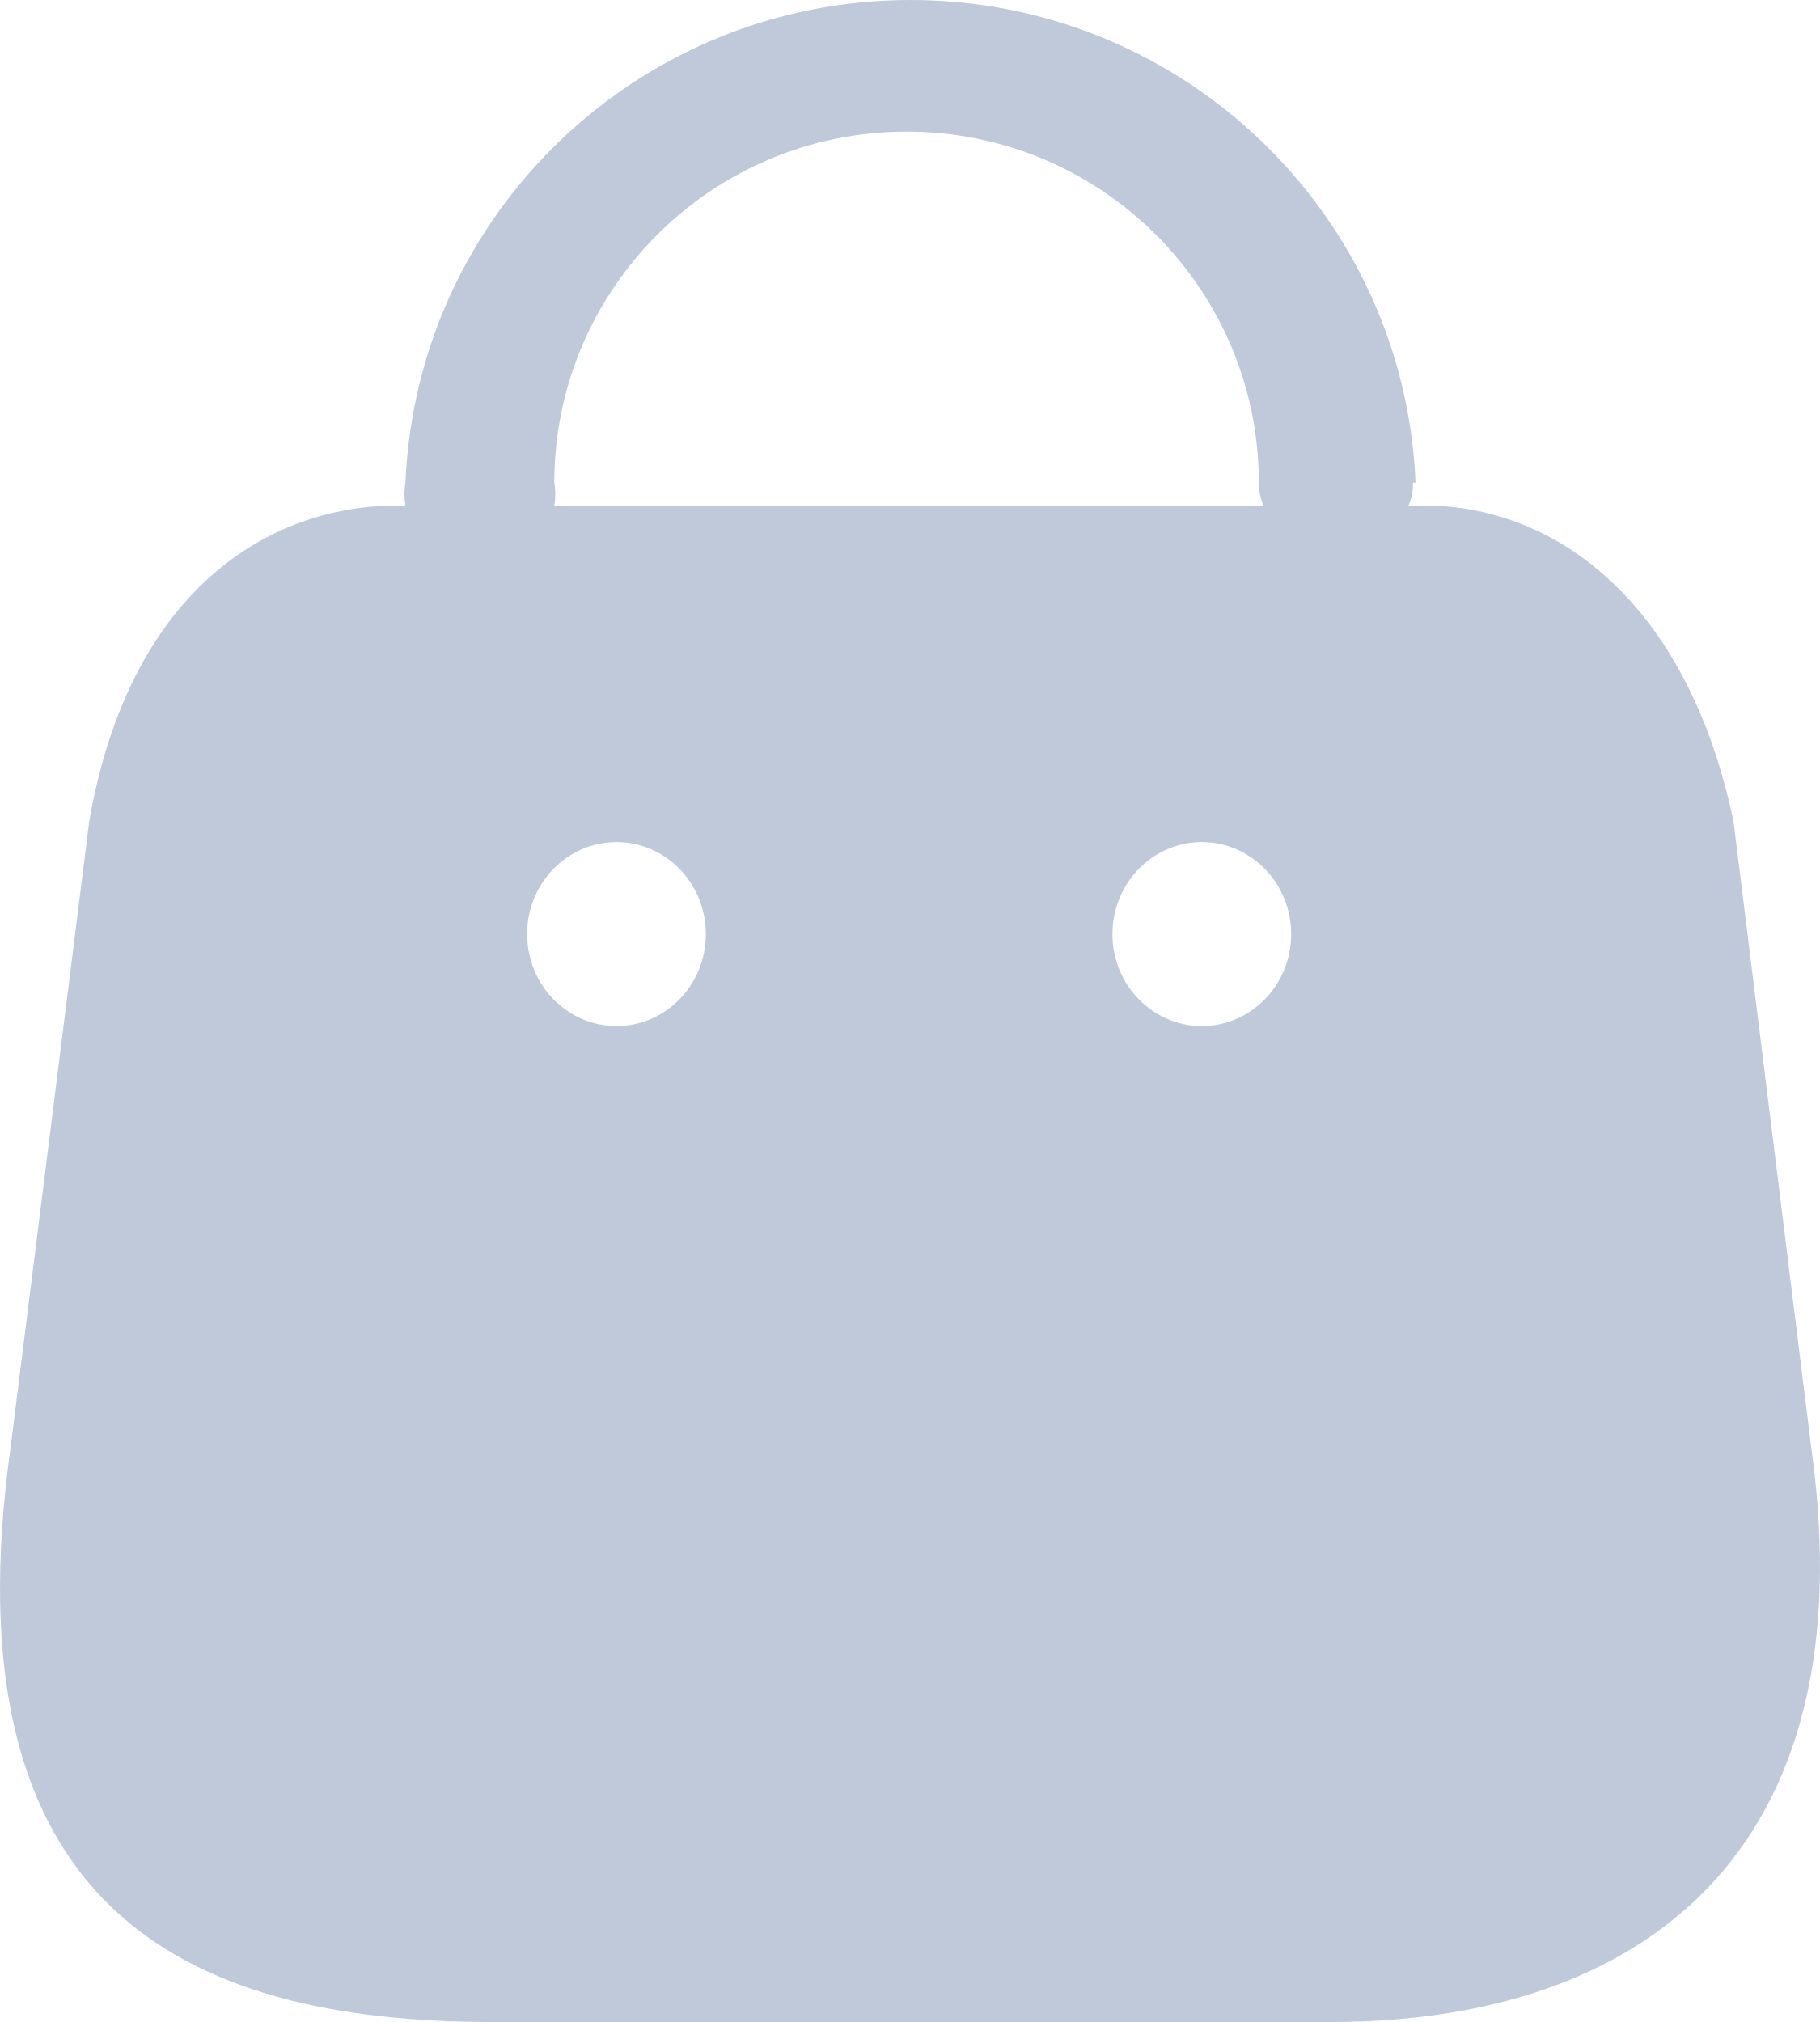
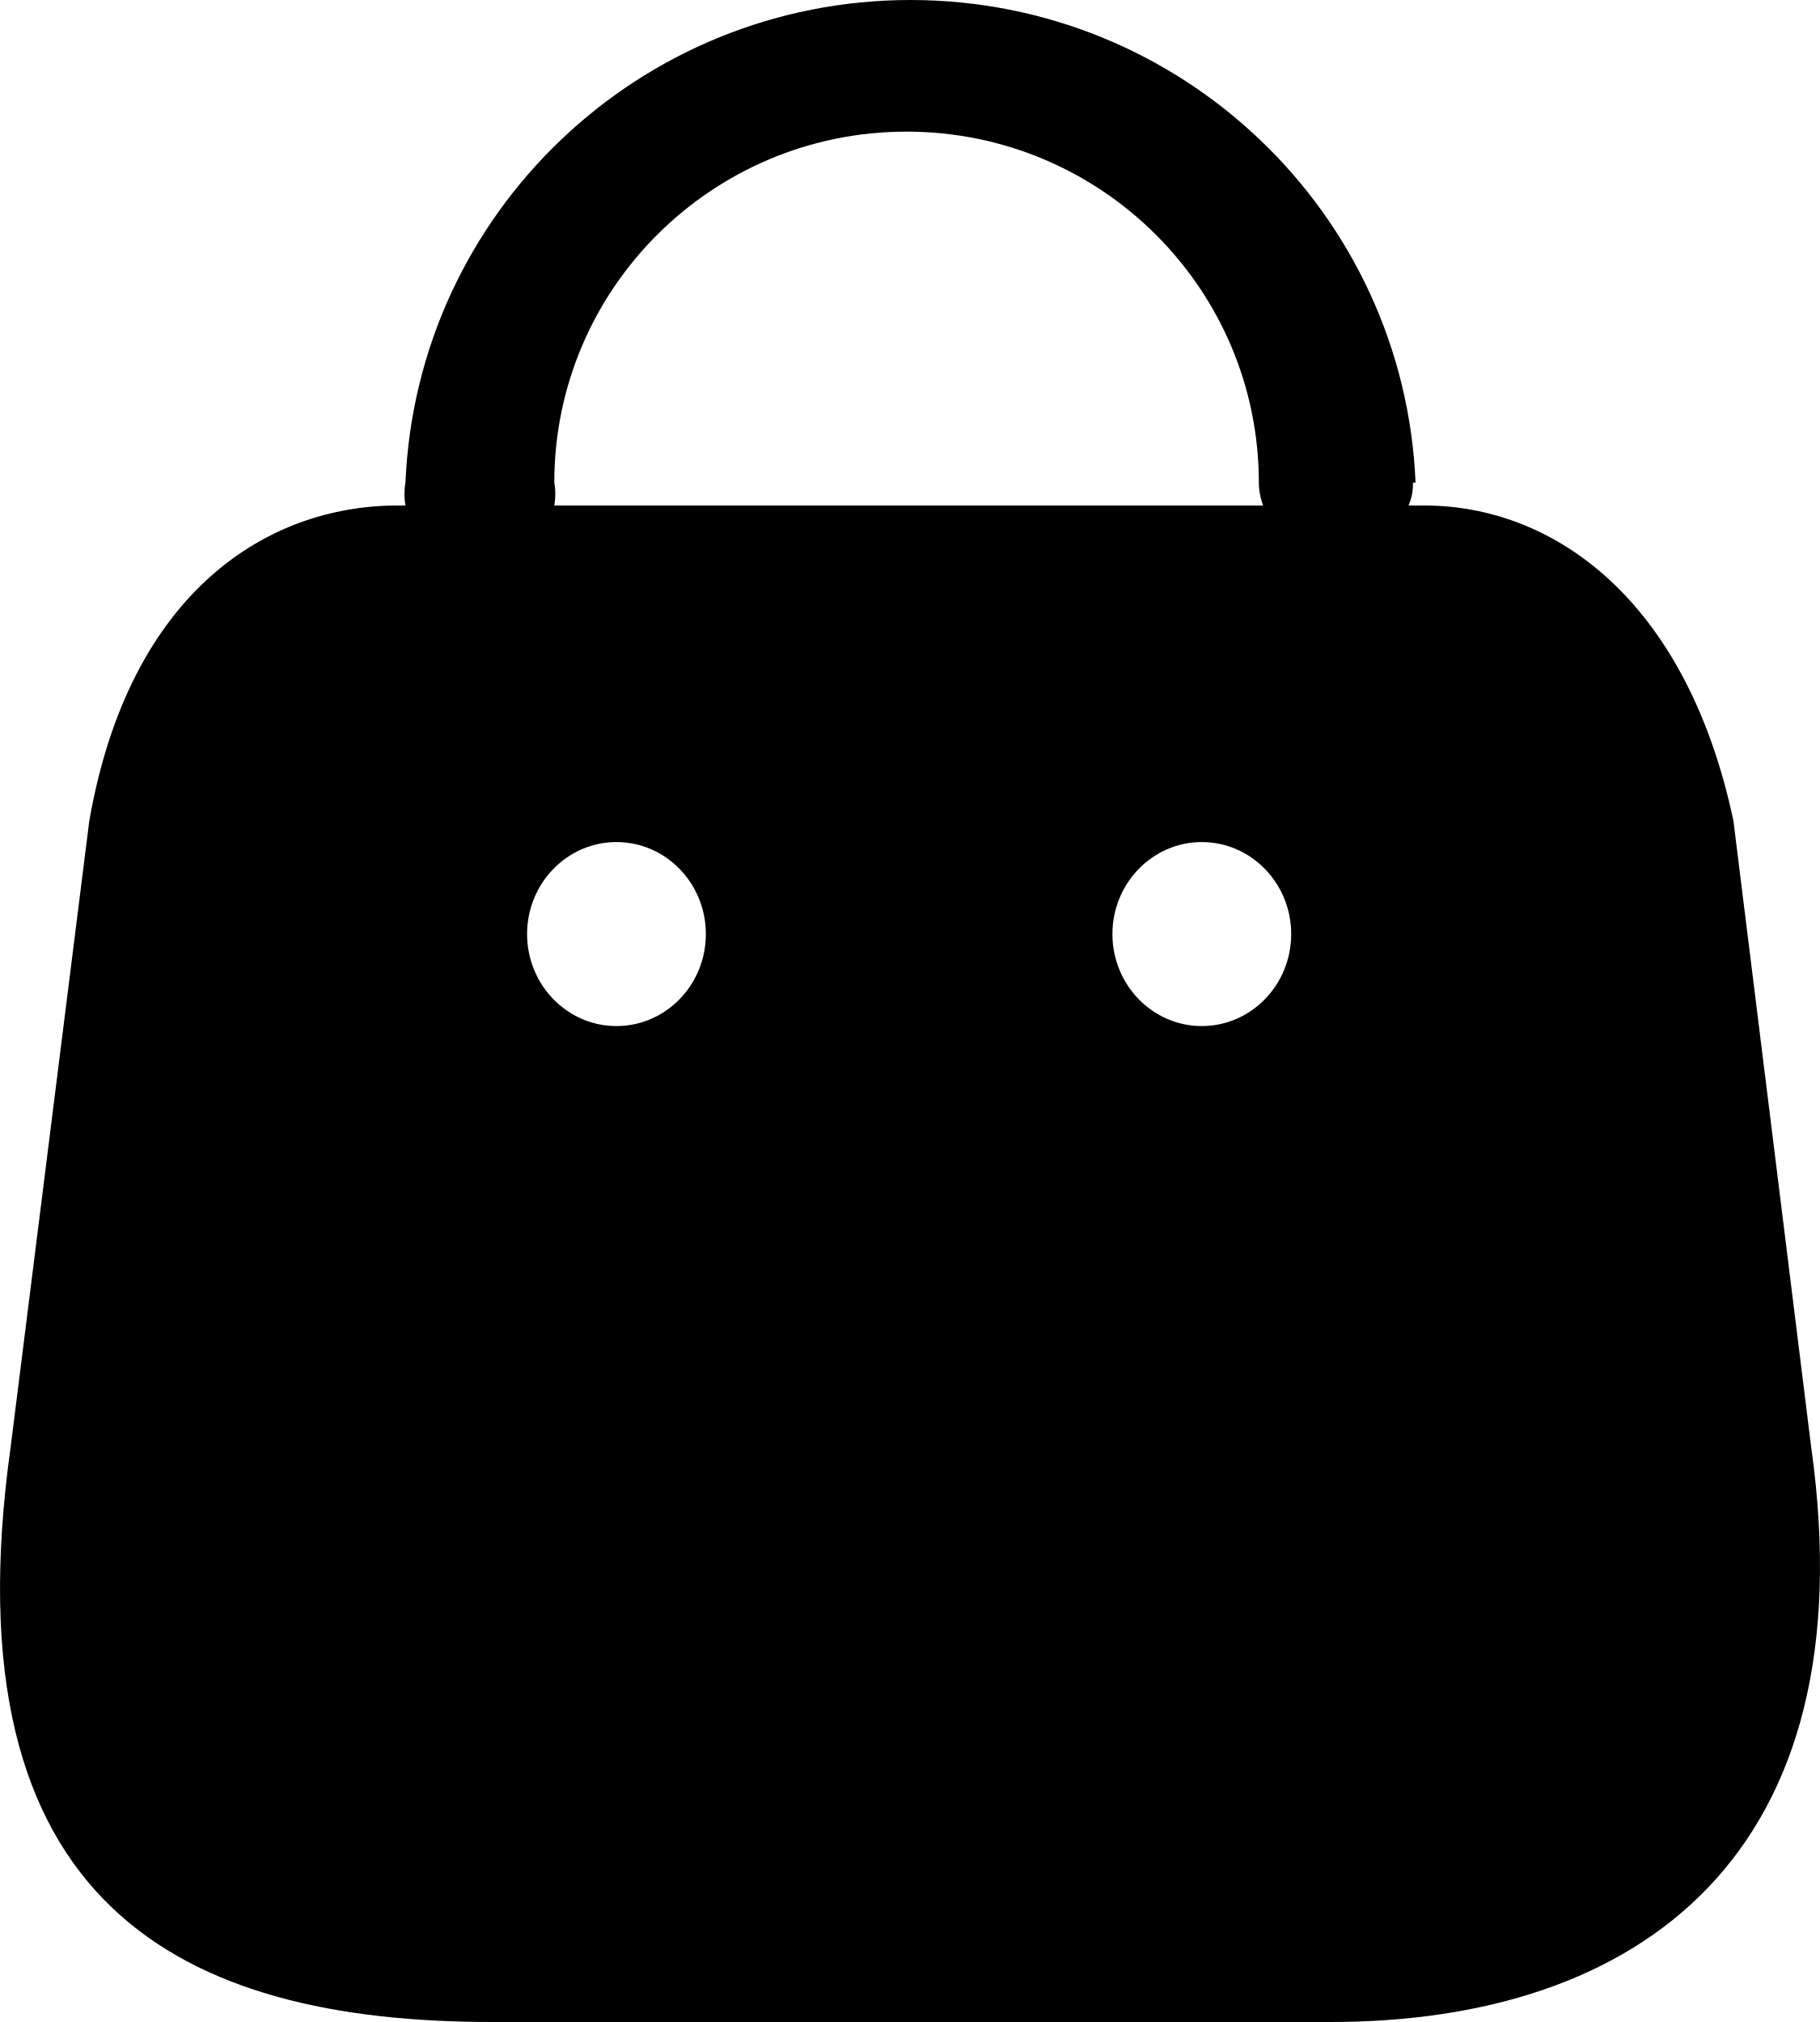
<svg xmlns="http://www.w3.org/2000/svg" width="18" height="20" viewBox="0 0 18 20" fill="none">
-   <path fill-rule="evenodd" clip-rule="evenodd" d="M13.93 5C13.962 4.929 13.977 4.852 13.974 4.774H14C13.888 2.106 11.685 0 9.005 0C6.325 0 4.122 2.106 4.01 4.774C3.997 4.849 3.997 4.925 4.01 5H3.932C2.65 5 1.28 5.846 0.883 8.12L0.105 14.315C-0.531 18.863 1.811 20 4.869 20H13.159C16.207 20 18.479 18.354 17.913 14.315L17.144 8.12C16.676 5.91 15.35 5 14.086 5H13.93ZM12.493 5C12.465 4.928 12.451 4.852 12.45 4.774C12.45 2.857 10.89 1.302 8.966 1.302C7.042 1.302 5.482 2.857 5.482 4.774C5.495 4.849 5.495 4.925 5.482 5H12.493ZM6.097 10.149C5.609 10.149 5.213 9.741 5.213 9.239C5.213 8.737 5.609 8.329 6.097 8.329C6.585 8.329 6.981 8.737 6.981 9.239C6.981 9.741 6.585 10.149 6.097 10.149ZM11.002 9.239C11.002 9.741 11.398 10.149 11.886 10.149C12.374 10.149 12.77 9.741 12.77 9.239C12.77 8.737 12.374 8.329 11.886 8.329C11.398 8.329 11.002 8.737 11.002 9.239Z" fill="#BFC9DA" />
+   <path fill-rule="evenodd" clip-rule="evenodd" d="M13.93 5C13.962 4.929 13.977 4.852 13.974 4.774H14C13.888 2.106 11.685 0 9.005 0C6.325 0 4.122 2.106 4.01 4.774C3.997 4.849 3.997 4.925 4.01 5H3.932C2.65 5 1.28 5.846 0.883 8.12L0.105 14.315C-0.531 18.863 1.811 20 4.869 20H13.159C16.207 20 18.479 18.354 17.913 14.315L17.144 8.12C16.676 5.91 15.35 5 14.086 5H13.93ZM12.493 5C12.465 4.928 12.451 4.852 12.45 4.774C12.45 2.857 10.89 1.302 8.966 1.302C7.042 1.302 5.482 2.857 5.482 4.774C5.495 4.849 5.495 4.925 5.482 5H12.493ZM6.097 10.149C5.609 10.149 5.213 9.741 5.213 9.239C5.213 8.737 5.609 8.329 6.097 8.329C6.585 8.329 6.981 8.737 6.981 9.239C6.981 9.741 6.585 10.149 6.097 10.149ZM11.002 9.239C11.002 9.741 11.398 10.149 11.886 10.149C12.374 10.149 12.77 9.741 12.77 9.239C12.77 8.737 12.374 8.329 11.886 8.329C11.398 8.329 11.002 8.737 11.002 9.239Z" fill="currentColor" />
</svg>
